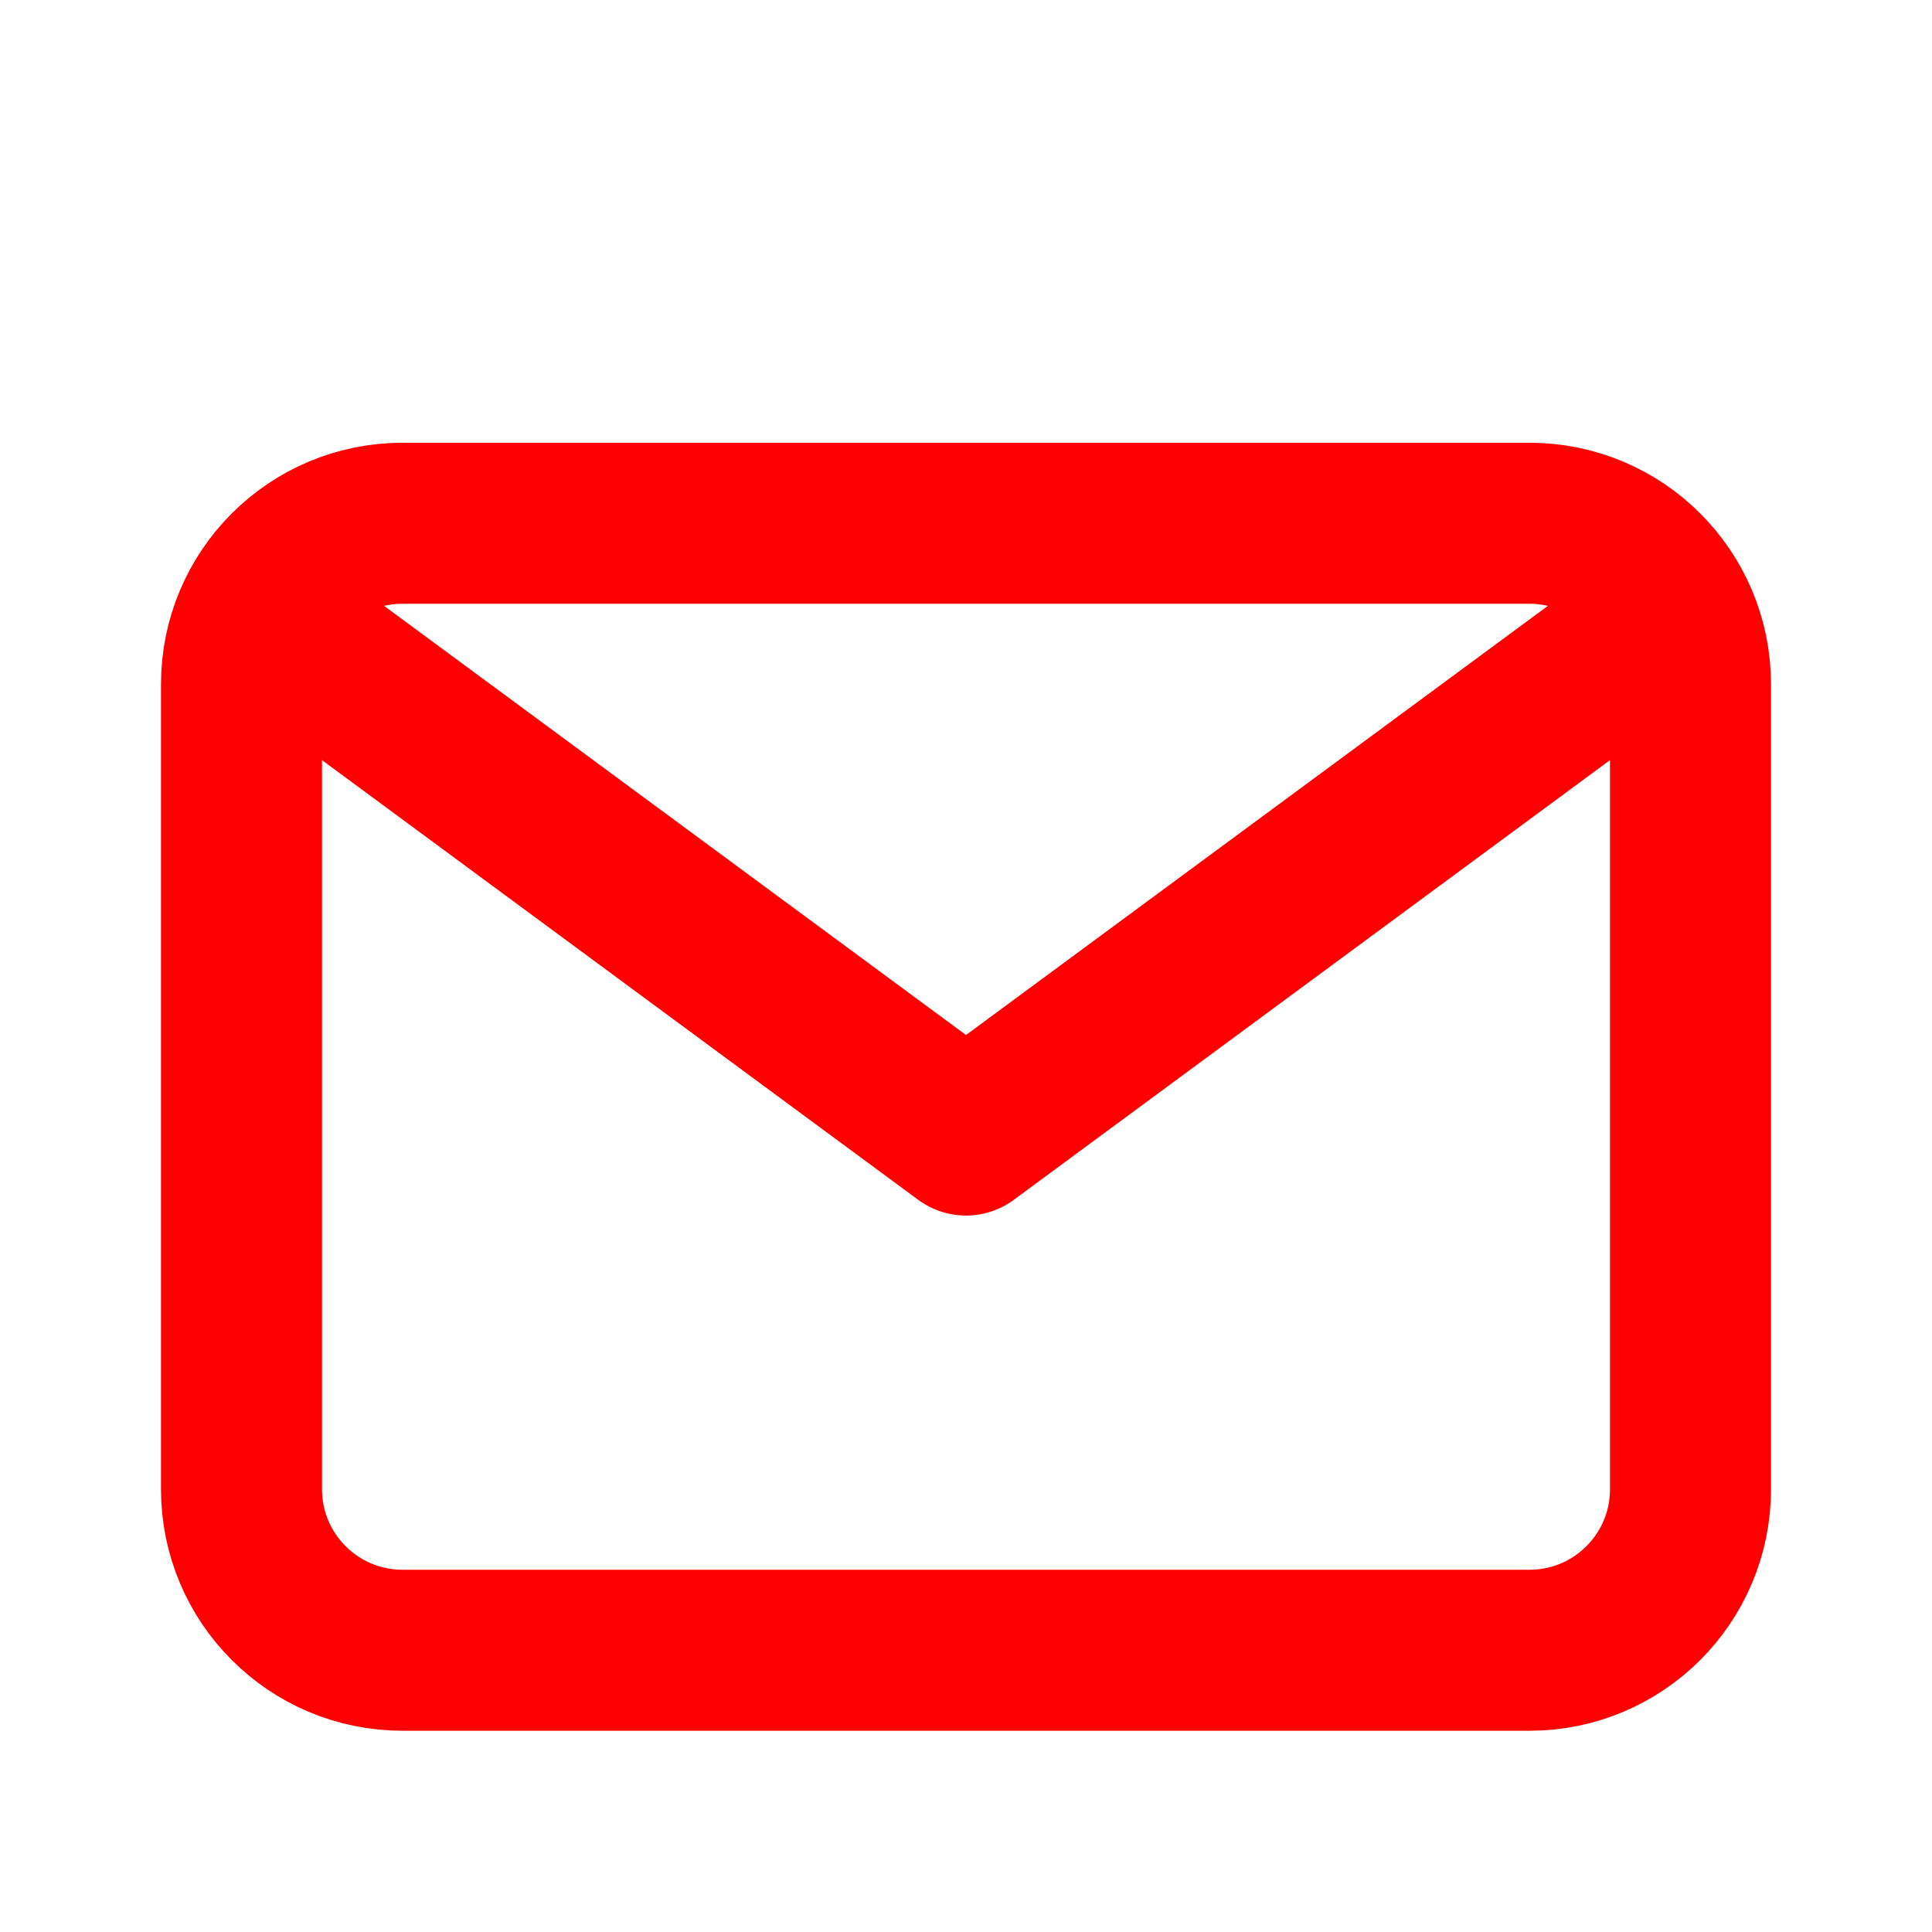
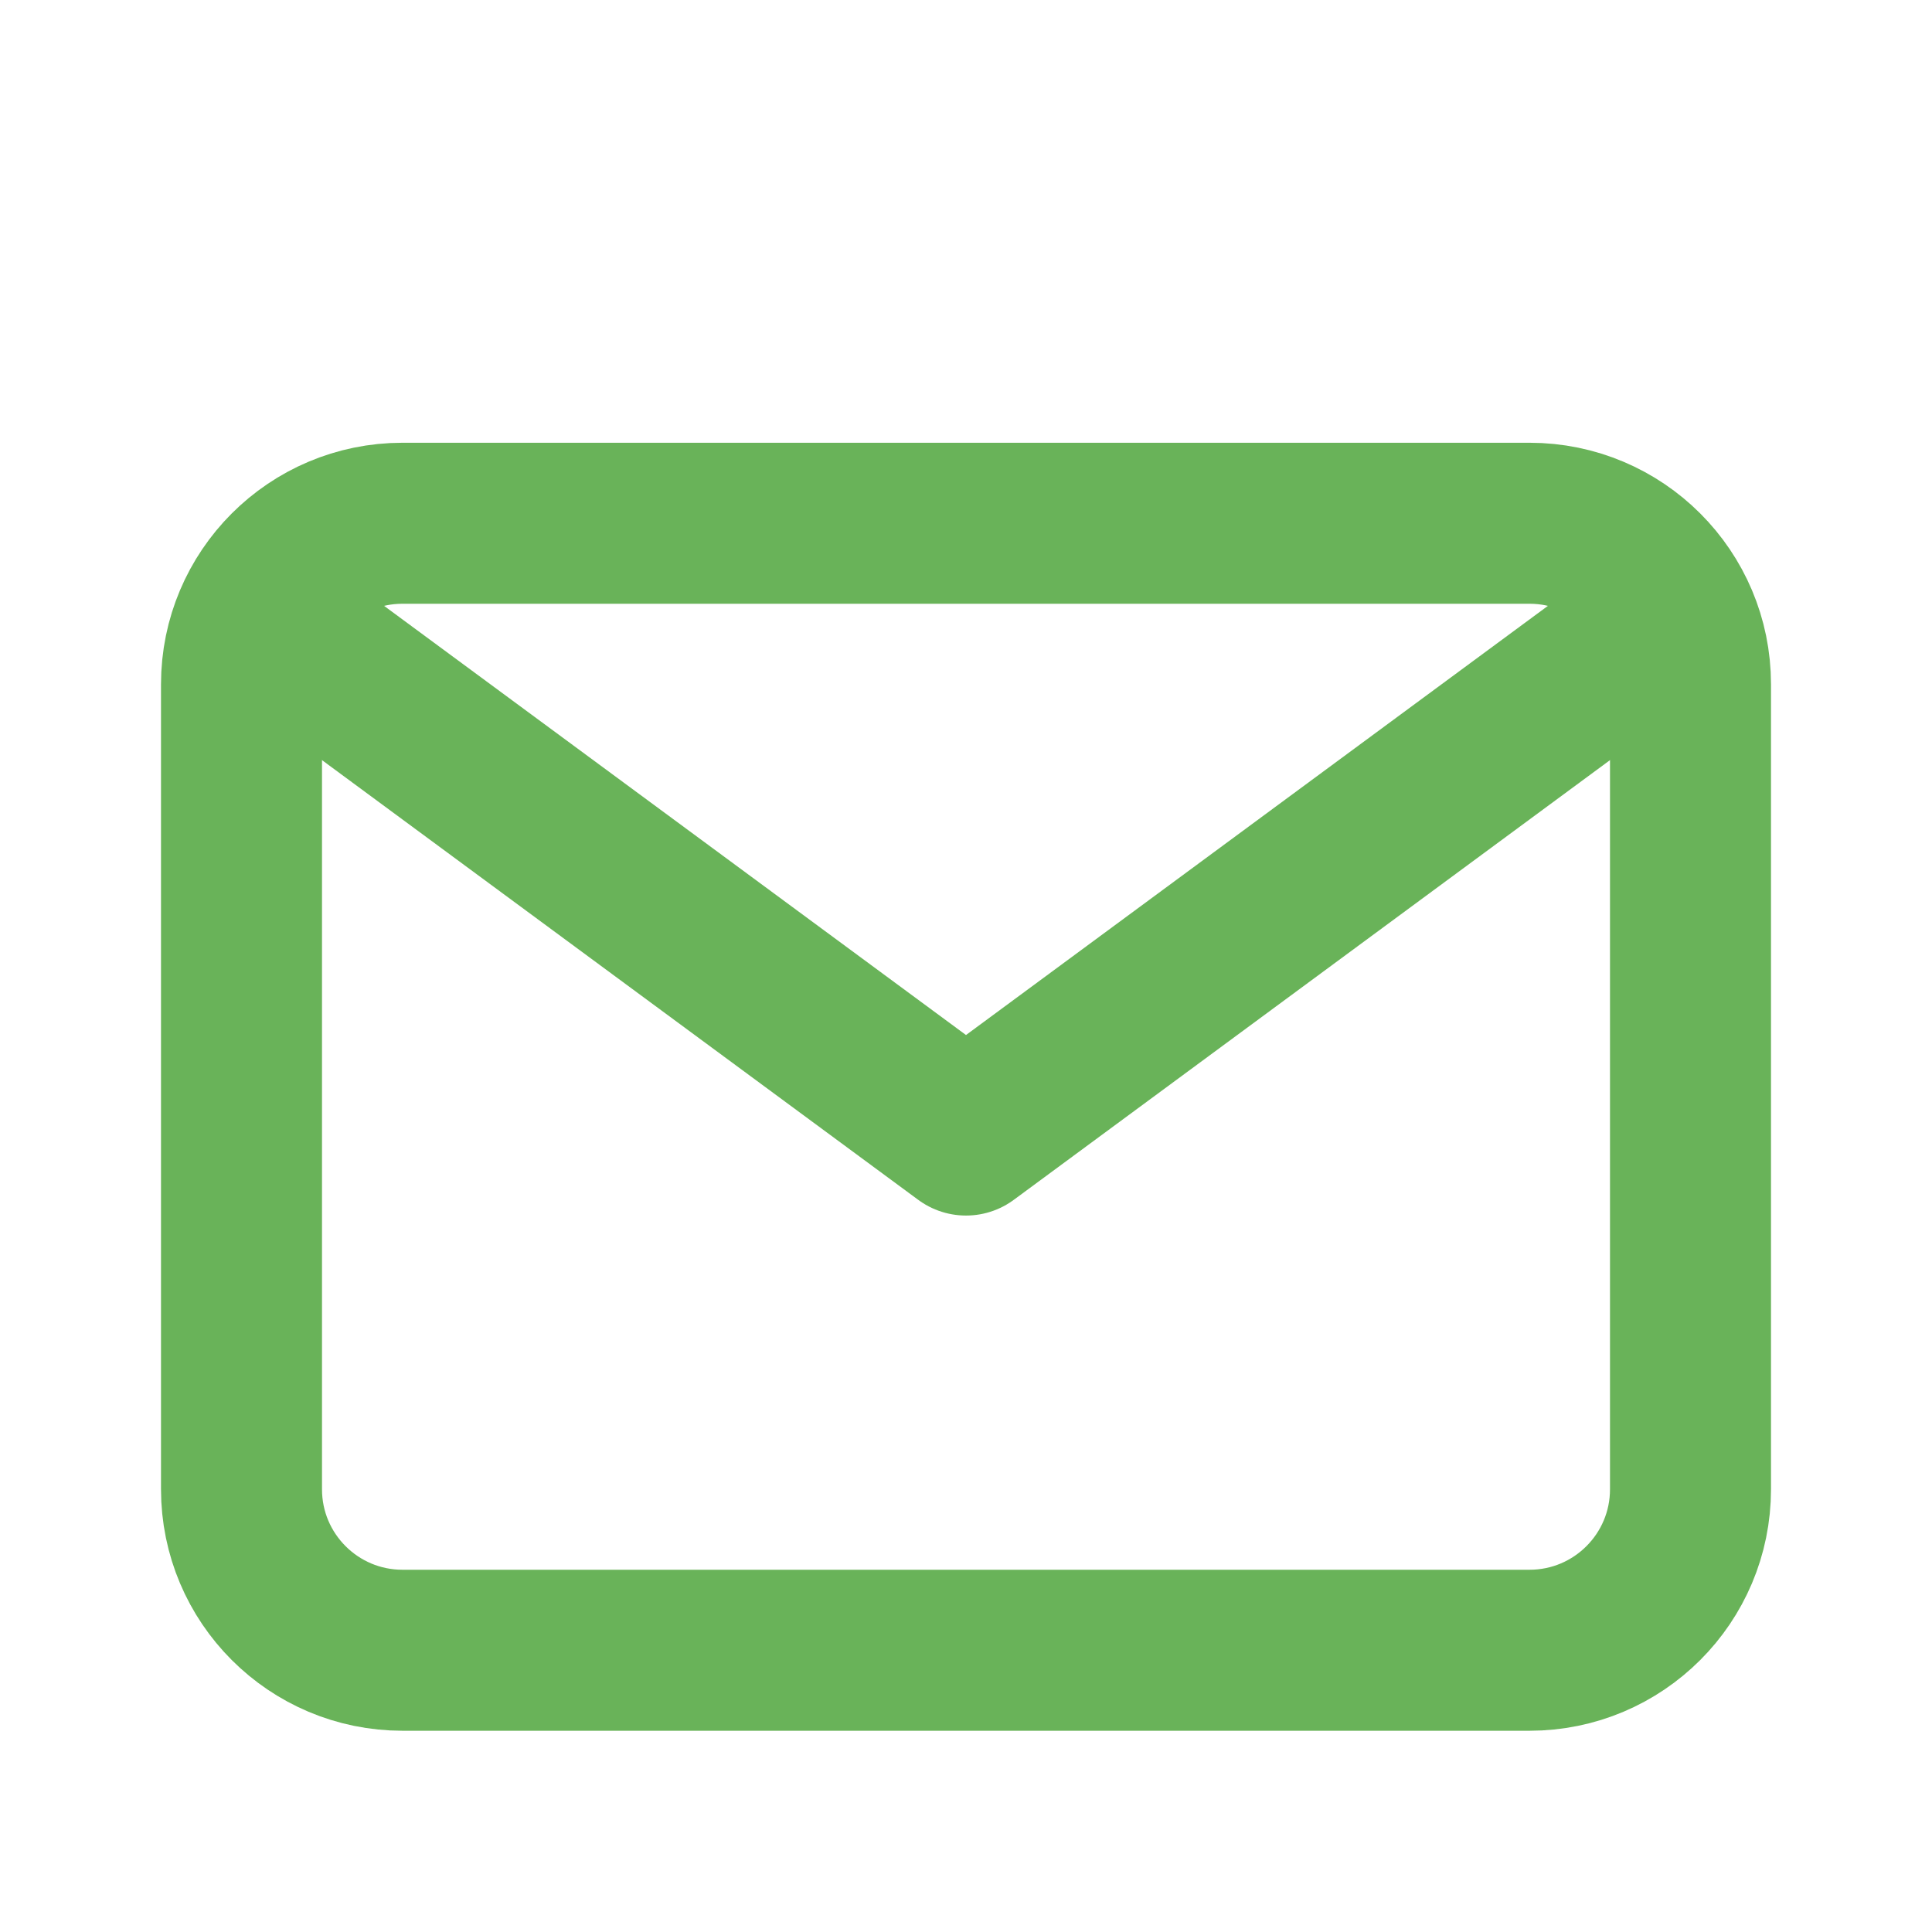
<svg xmlns="http://www.w3.org/2000/svg" fill="red" width="800px" height="800px" viewBox="0 0 24 24">
  <g id="Complete">
    <g id="mail">
      <g>
-         <polyline fill="none" points="4 8.2 12 14.1 20 8.2" stroke="red" stroke-linecap="round" stroke-linejoin="round" stroke-width="2" />
-         <rect fill="none" height="14" rx="2" ry="2" stroke="red" stroke-linecap="round" stroke-linejoin="round" stroke-width="2" width="18" x="3" y="6.5" />
+         <polyline fill="none" points="4 8.2 12 14.1 20 8.2" stroke="#69b359" stroke-linecap="round" stroke-linejoin="round" stroke-width="2" />
+         <rect fill="none" height="14" rx="2" ry="2" stroke="#69b359" stroke-linecap="round" stroke-linejoin="round" stroke-width="2" width="18" x="3" y="6.5" />
      </g>
    </g>
  </g>
</svg>
